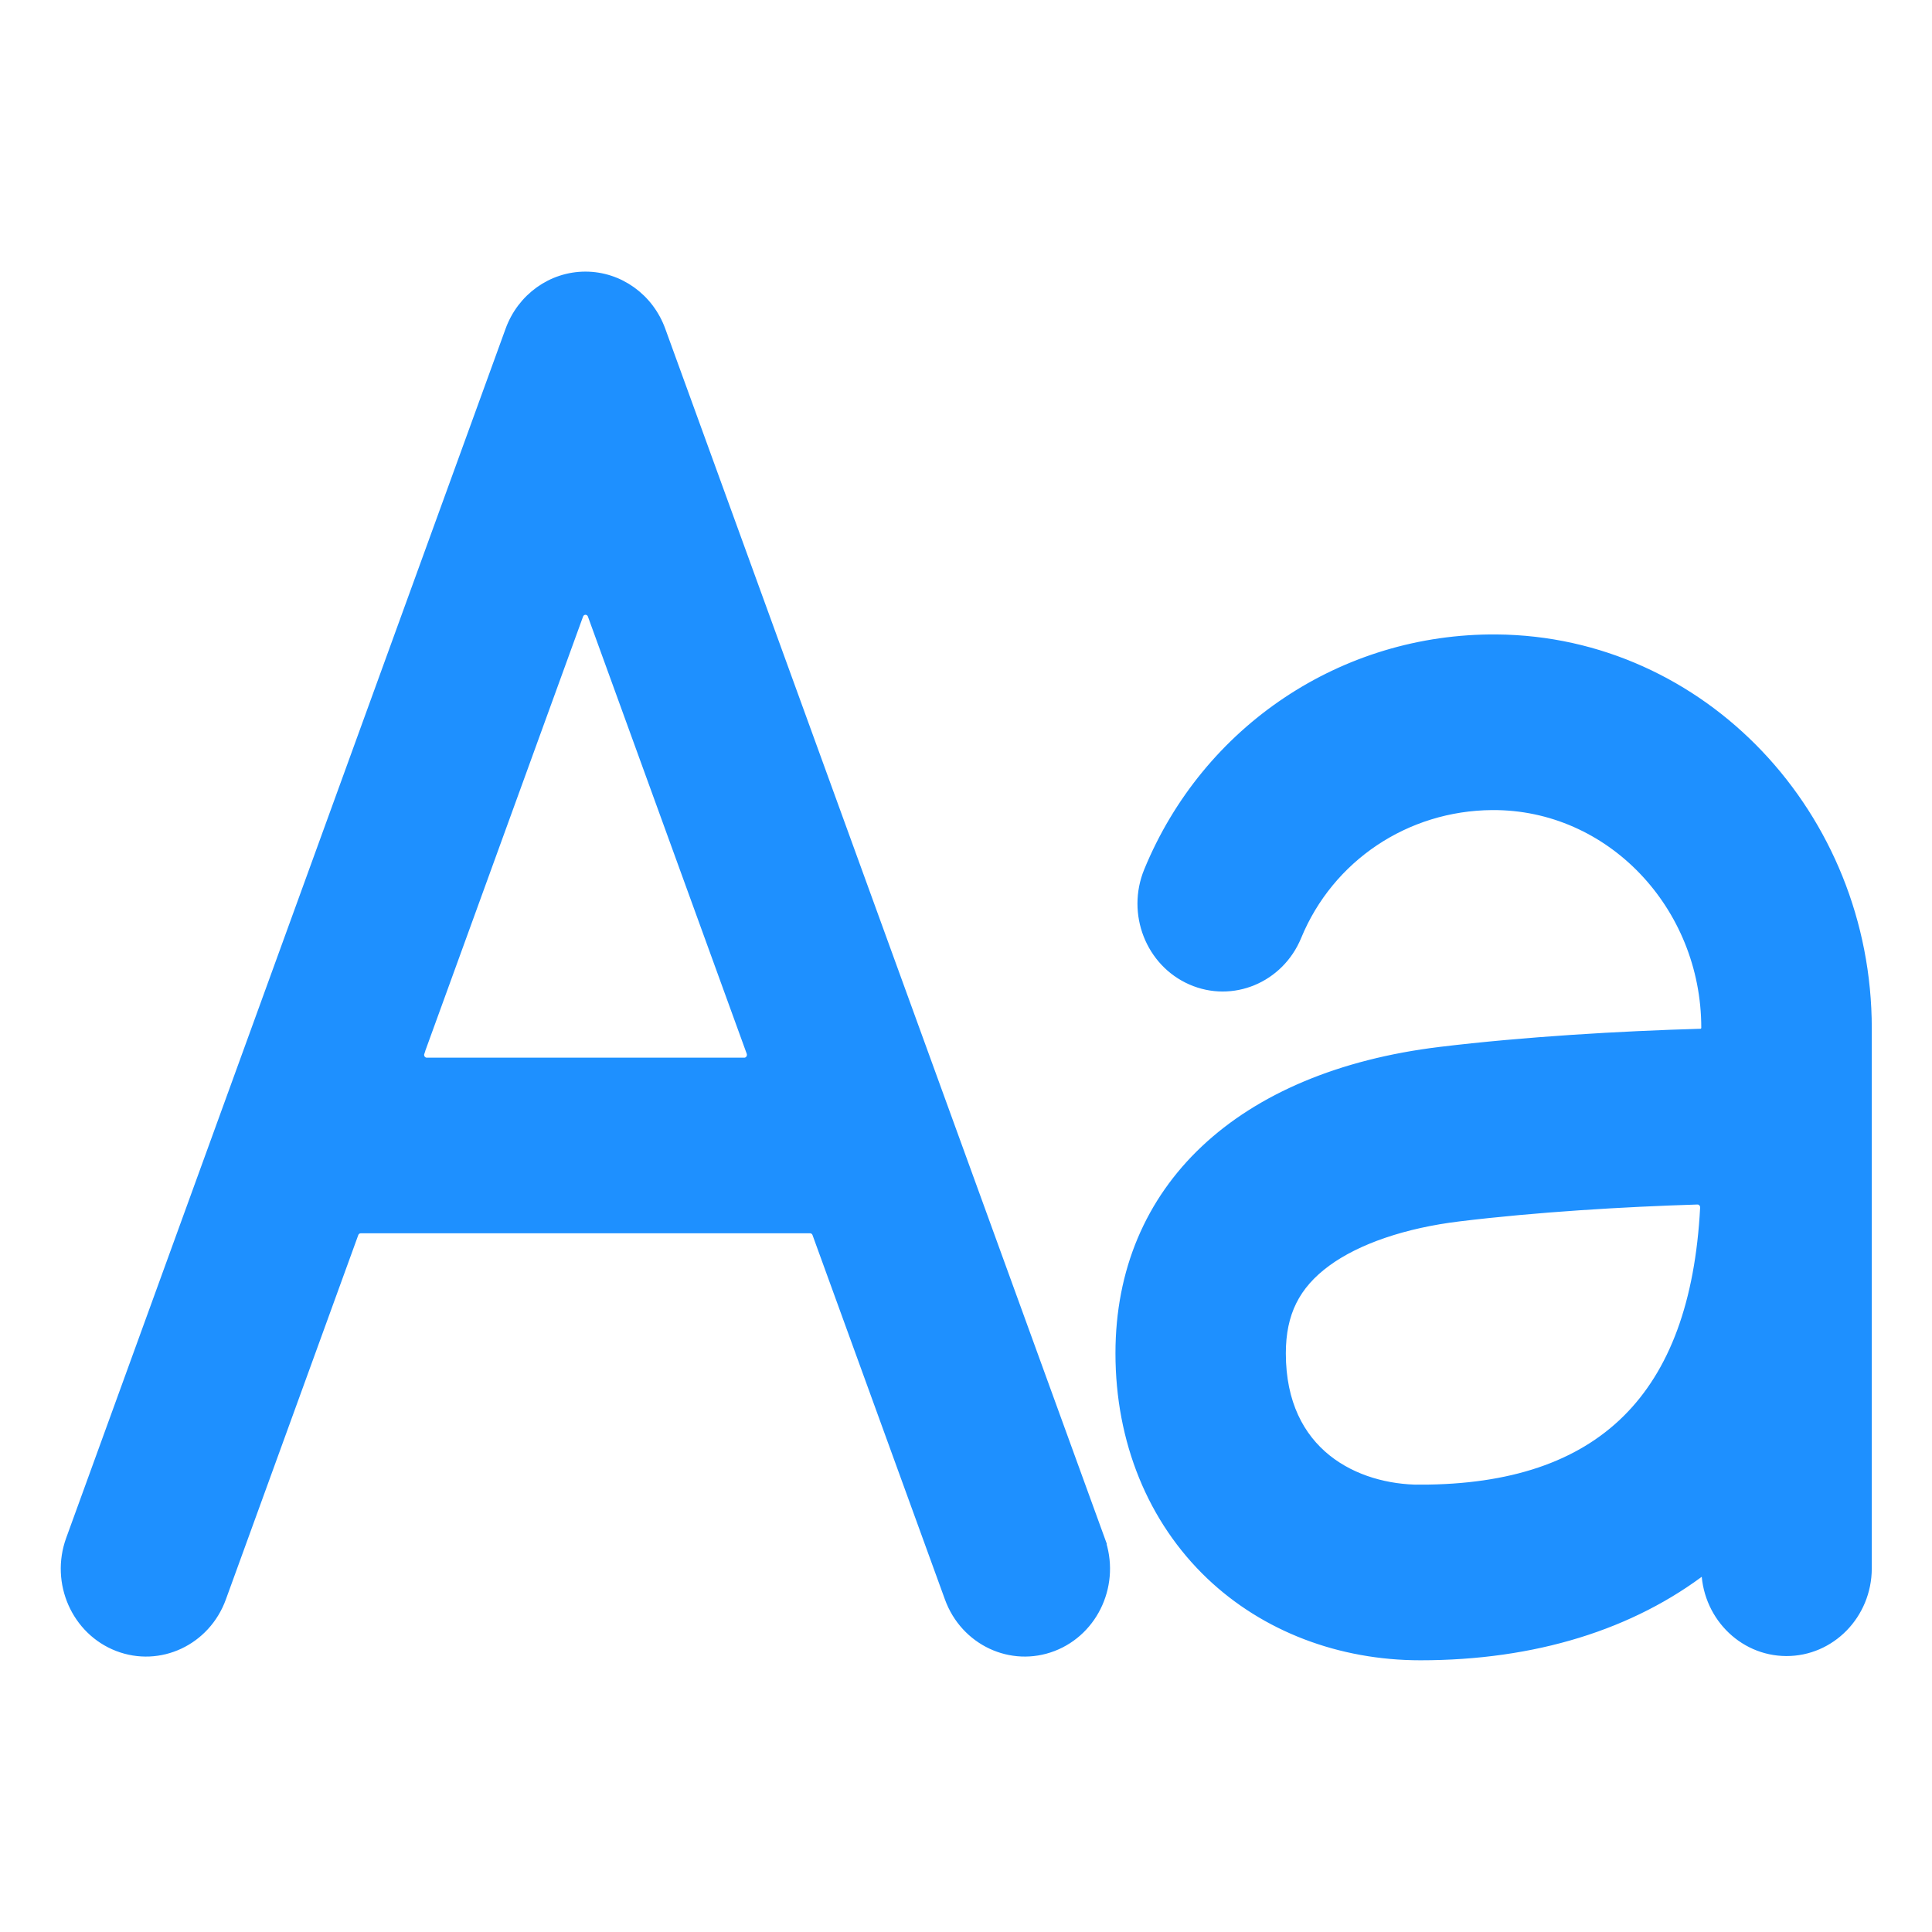
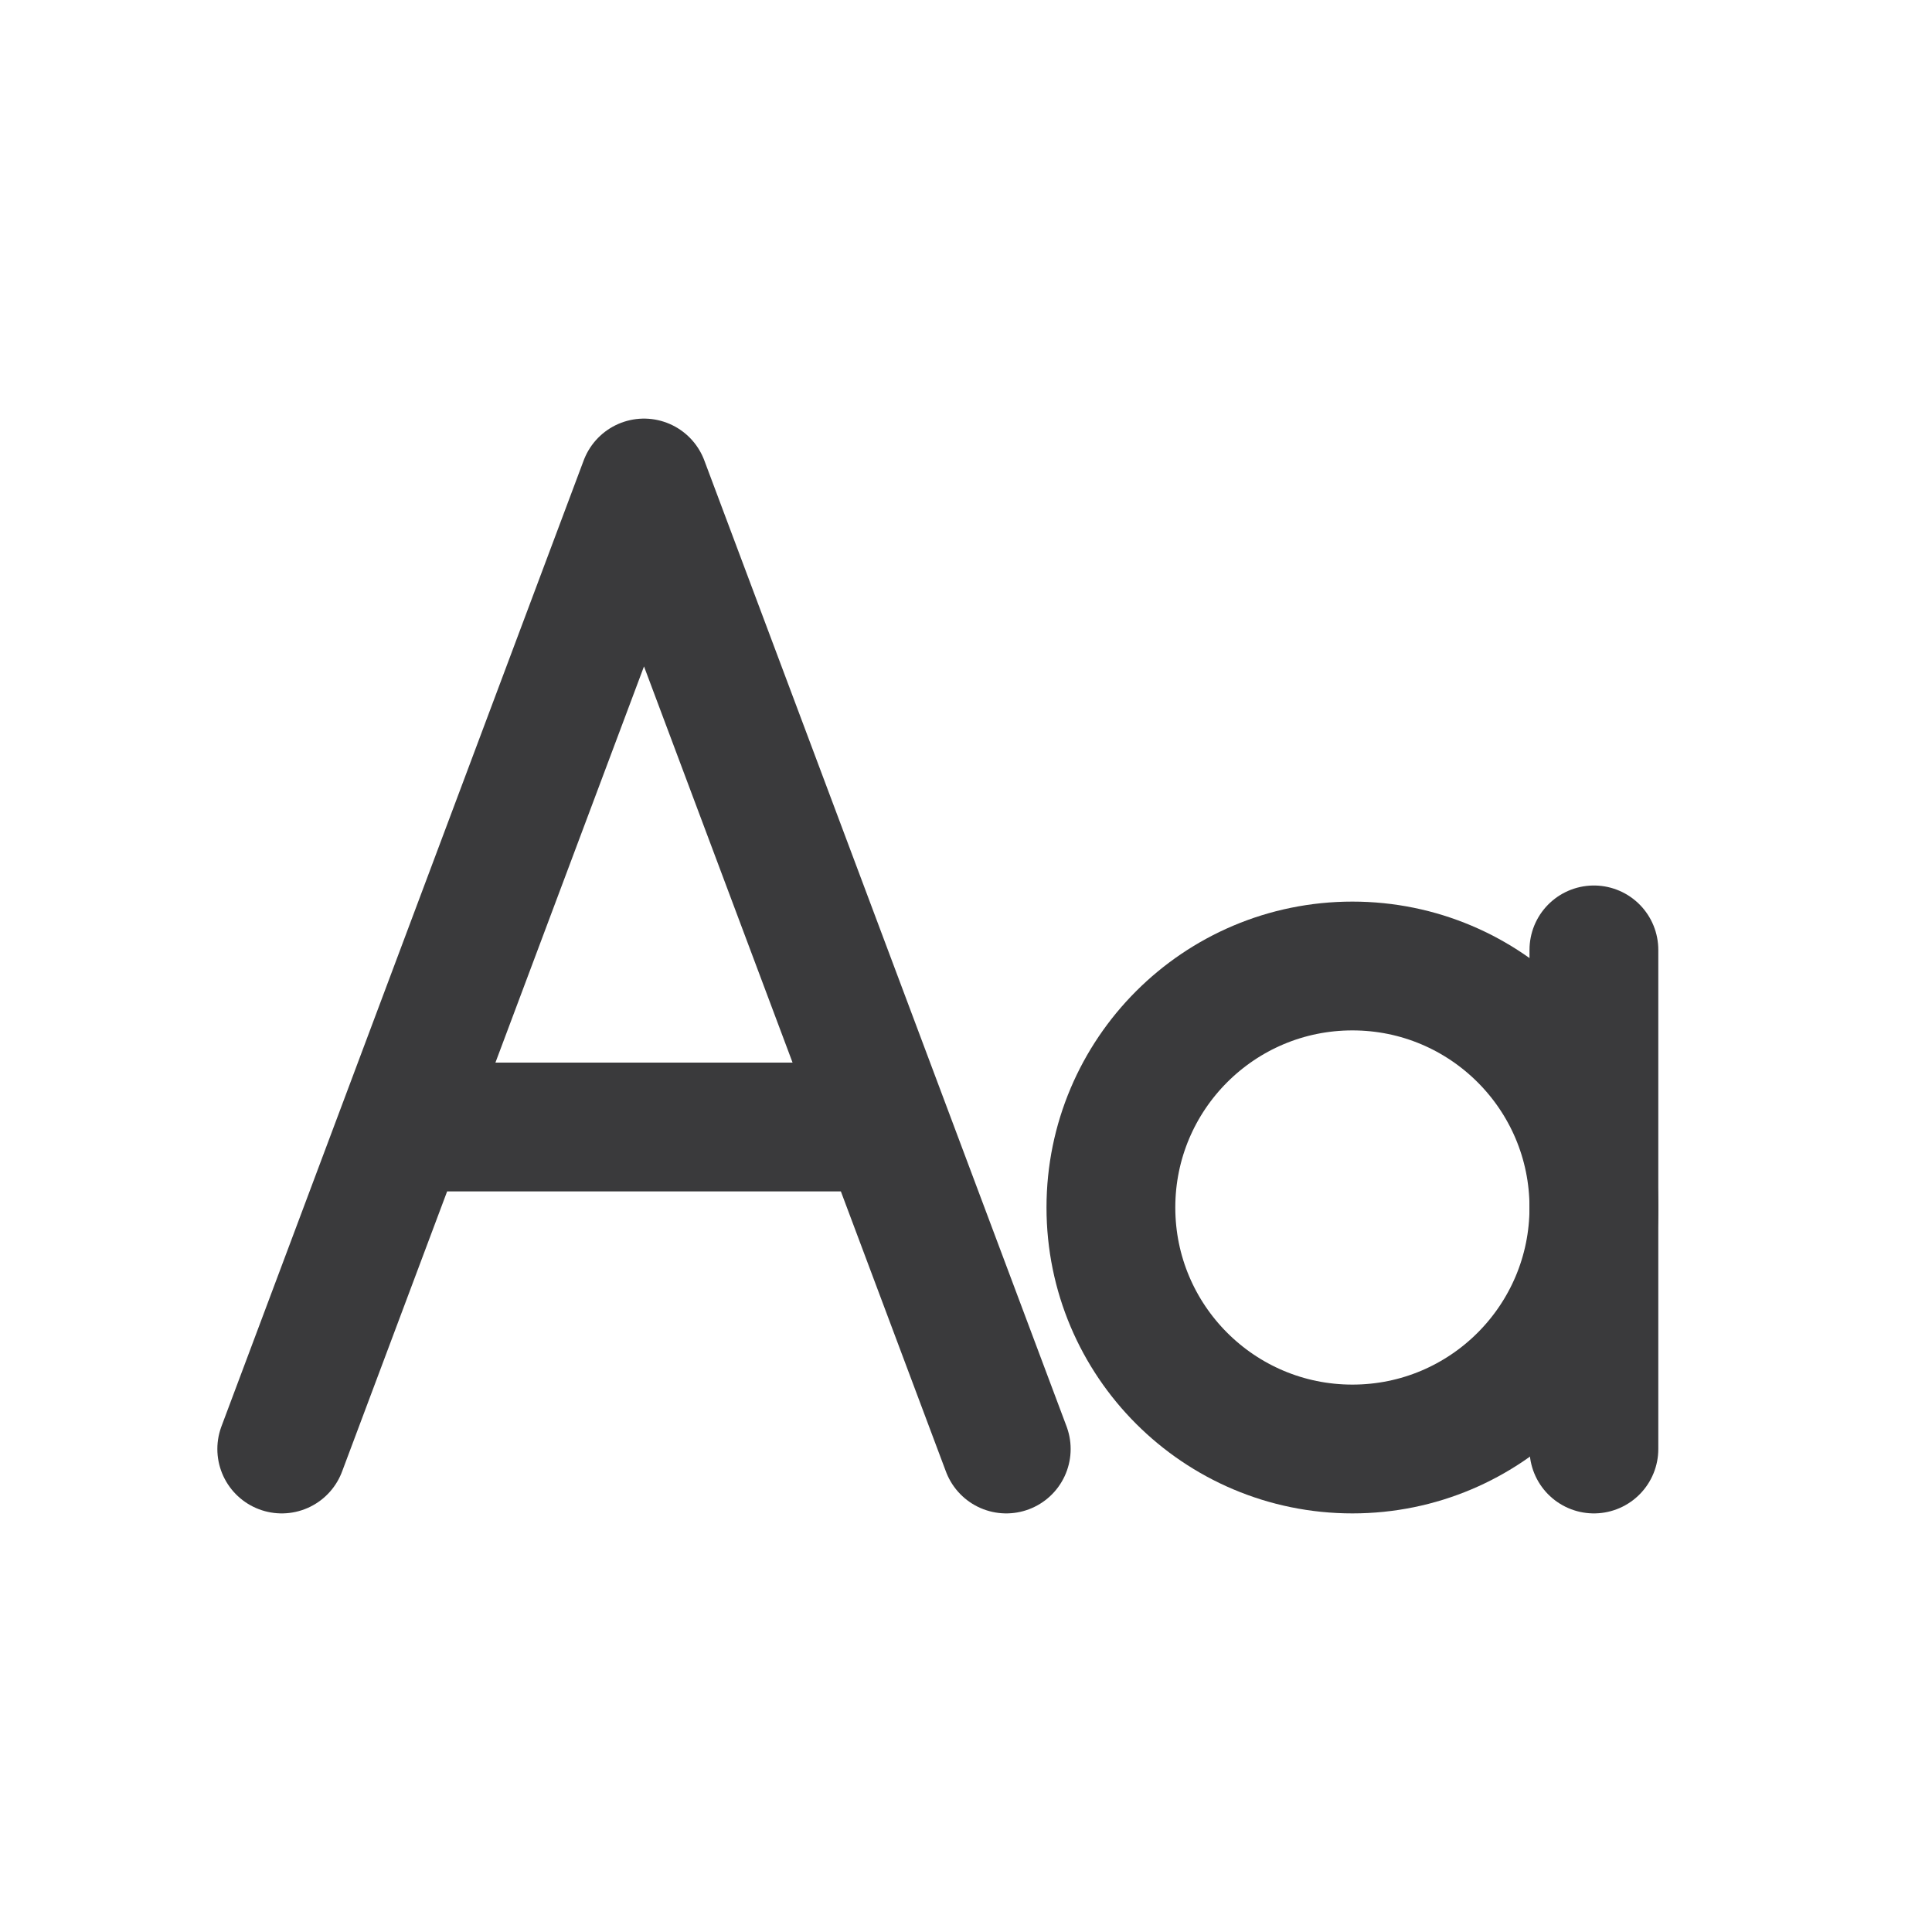
- <svg xmlns="http://www.w3.org/2000/svg" height="32" viewBox="0 0 32 32" width="32">
-   <path d="m18.224 25.5-7.278-20.029a1.334 1.377 0 0 0 -2.499 0l-7.278 20.029a1.334 1.377 0 0 0 2.499.966l2.193-6.035a.121.125 0 0 1 .113-.081h7.444a.121.125 0 0 1 .113.081l2.193 6.035a1.334 1.377 0 0 0 2.499-.966zm-11.27-8.074 2.63-7.239a.121.125 0 0 1 .227 0l2.63 7.24a.121.125 0 0 1 -.113.169h-5.26a.121.125 0 0 1 -.113-.169zm17.831-6.84c-2.53-.019-4.796 1.494-5.761 3.843a1.334 1.377 0 0 0 2.456 1.077c.539-1.308 1.805-2.156 3.234-2.166 1.96-.014 3.542 1.659 3.542 3.683a.091.094 0 0 1 -.088.094c-1.329.038-2.906.13-4.313.3-3.32.403-5.302 2.271-5.302 4.998 0 1.451.531 2.754 1.496 3.673.905.861 2.143 1.334 3.477 1.334 1.88 0 3.499-.501 4.727-1.453h.004a1.334 1.377 0 1 0 2.668.012v-8.95c0-3.516-2.729-6.419-6.139-6.445zm-1.26 14.083c-1.063 0-2.305-.59-2.305-2.253 0-.668.232-1.135.754-1.517.508-.371 1.286-.636 2.192-.746 1.281-.156 2.718-.242 3.95-.28a.121.125 0 0 1 .121.131c-.164 3.137-1.713 4.664-4.713 4.664z" fill="#1e90ff" stroke="#1e90ff" stroke-width=".155" />
+ <svg xmlns="http://www.w3.org/2000/svg" viewBox="0 0 24 24" width="24" height="24">
+   <path d="M3.5 18 L8 6 L12.5 18 M5.2 14 H10.8" fill="none" stroke="#3A3A3C" stroke-width="1.6" stroke-linecap="round" stroke-linejoin="round" />
+   <circle cx="16.8" cy="15" r="3" fill="none" stroke="#3A3A3C" stroke-width="1.6" />
+   <path d="M19.8 11.8 V18" fill="none" stroke="#3A3A3C" stroke-width="1.6" stroke-linecap="round" stroke-linejoin="round" />
</svg>
